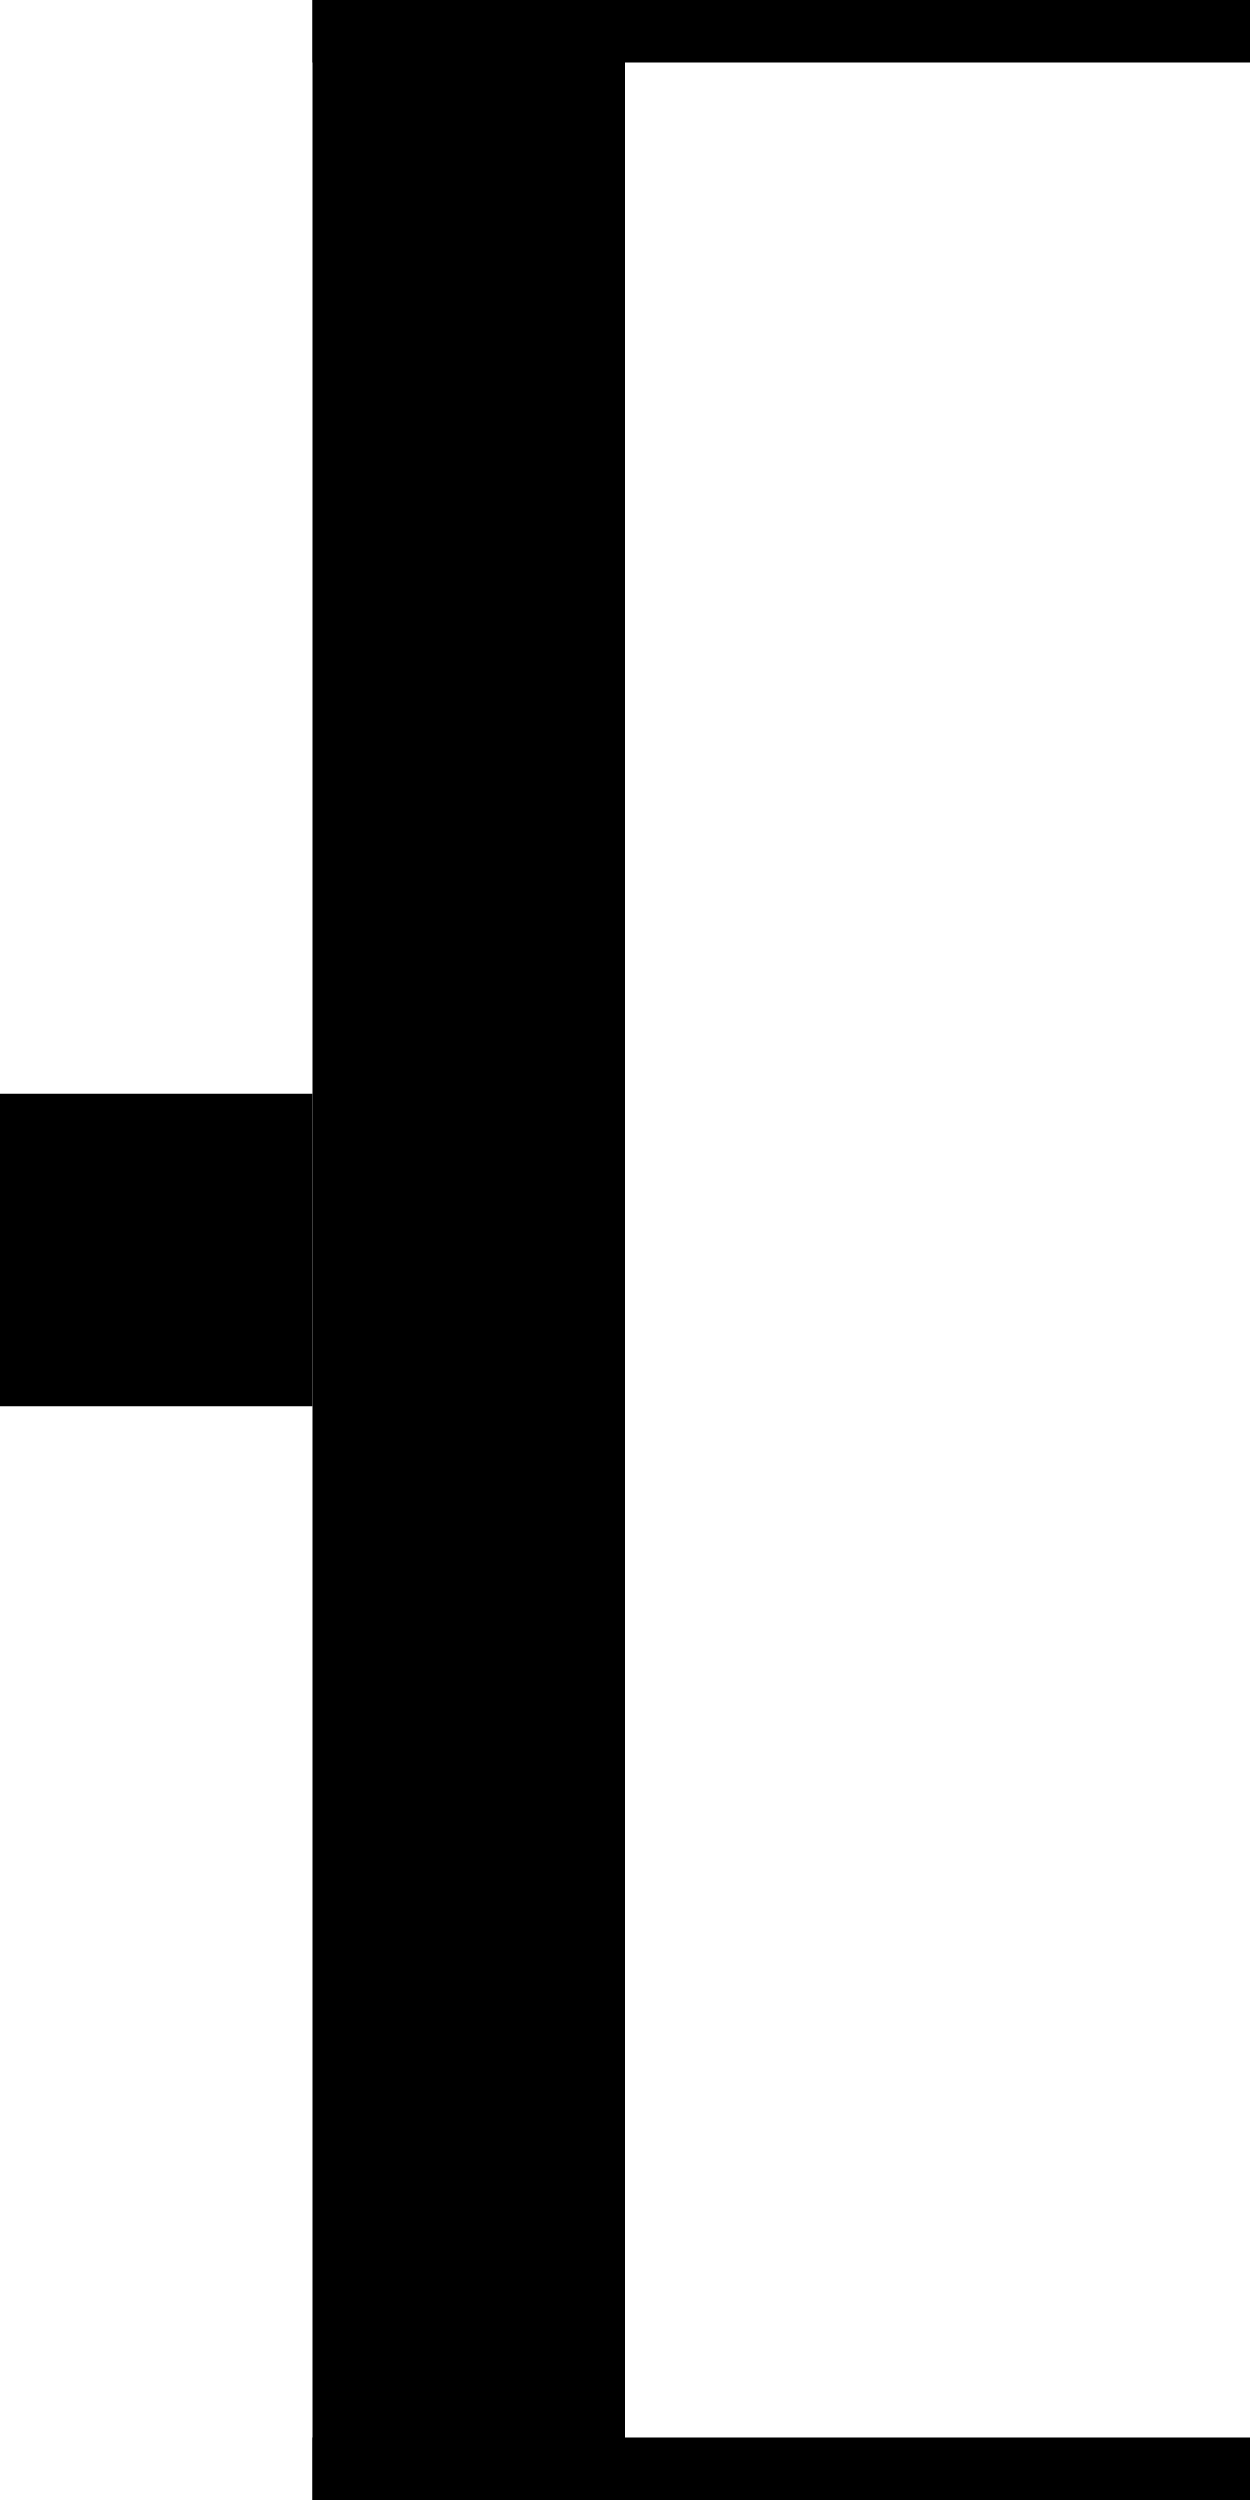
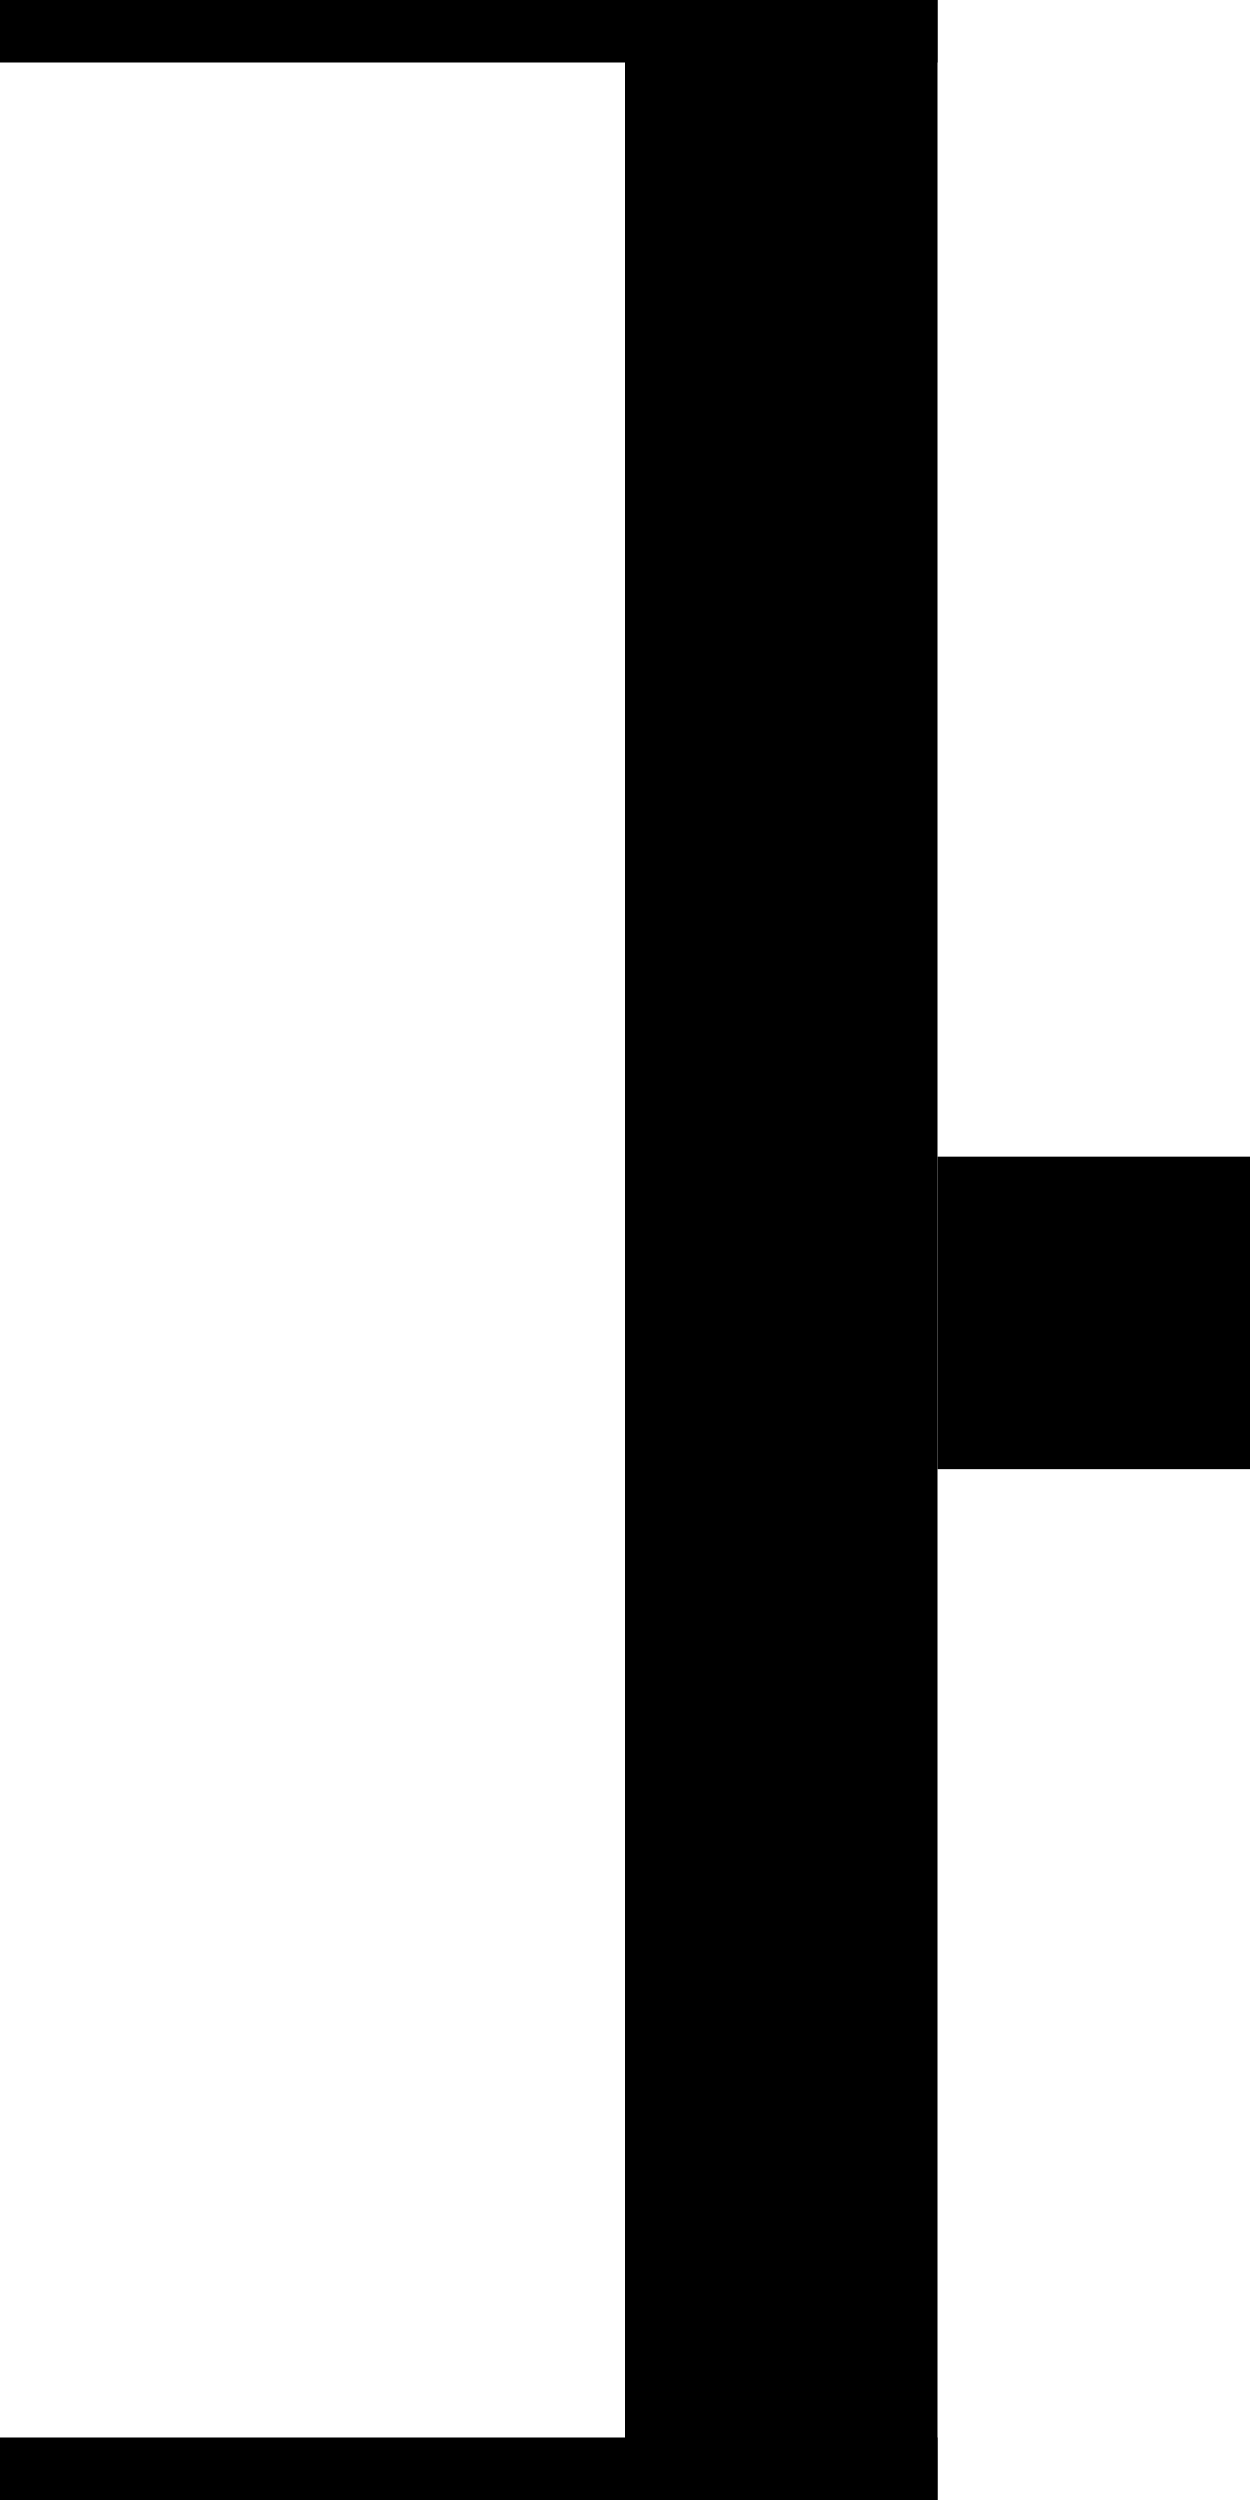
<svg xmlns="http://www.w3.org/2000/svg" id="_图层_1" data-name="图层 1" viewBox="0 0 400 800">
  <g>
-     <rect x="100.5" y=".5" width="99" height="799" />
-     <path d="M199,1v798h-98V1h98M200,0h-100v800h100V0h0Z" />
+     <rect x="200.5" y=".5" width="99" height="799" />
+     <path d="M299,1v798h-98V1h98M300,0h-100v800h100V0h0Z" />
  </g>
  <g>
-     <rect x="100.5" y=".5" width="299" height="19" />
-     <path d="M399,1v18H101V1h298M400,0H100v20h300V0h0Z" />
+     <rect x=".5" y="780.5" width="299" height="19" />
+     <path d="M299,781v18H1v-18h298M300,780H0v20h300v-20h0Z" />
  </g>
  <g>
-     <rect x="100.5" y="780.5" width="299" height="19" />
-     <path d="M399,781v18H101v-18h298M400,780H100v20h300v-20h0Z" />
+     <rect x=".5" y=".5" width="299" height="19" />
+     <path d="M299,1v18H1V1h298M300,0H0v20h300V0h0Z" />
  </g>
  <g>
-     <rect x=".5" y="350.5" width="99" height="99" />
-     <path d="M99,351v98H1v-98h98M100,350H0v100h100v-100h0Z" />
+     <rect x="300.5" y="370.63" width="99" height="99" />
+     <path d="M399,371.13v98h-98v-98h98M400,370.13h-100v100h100v-100h0Z" />
  </g>
</svg>
